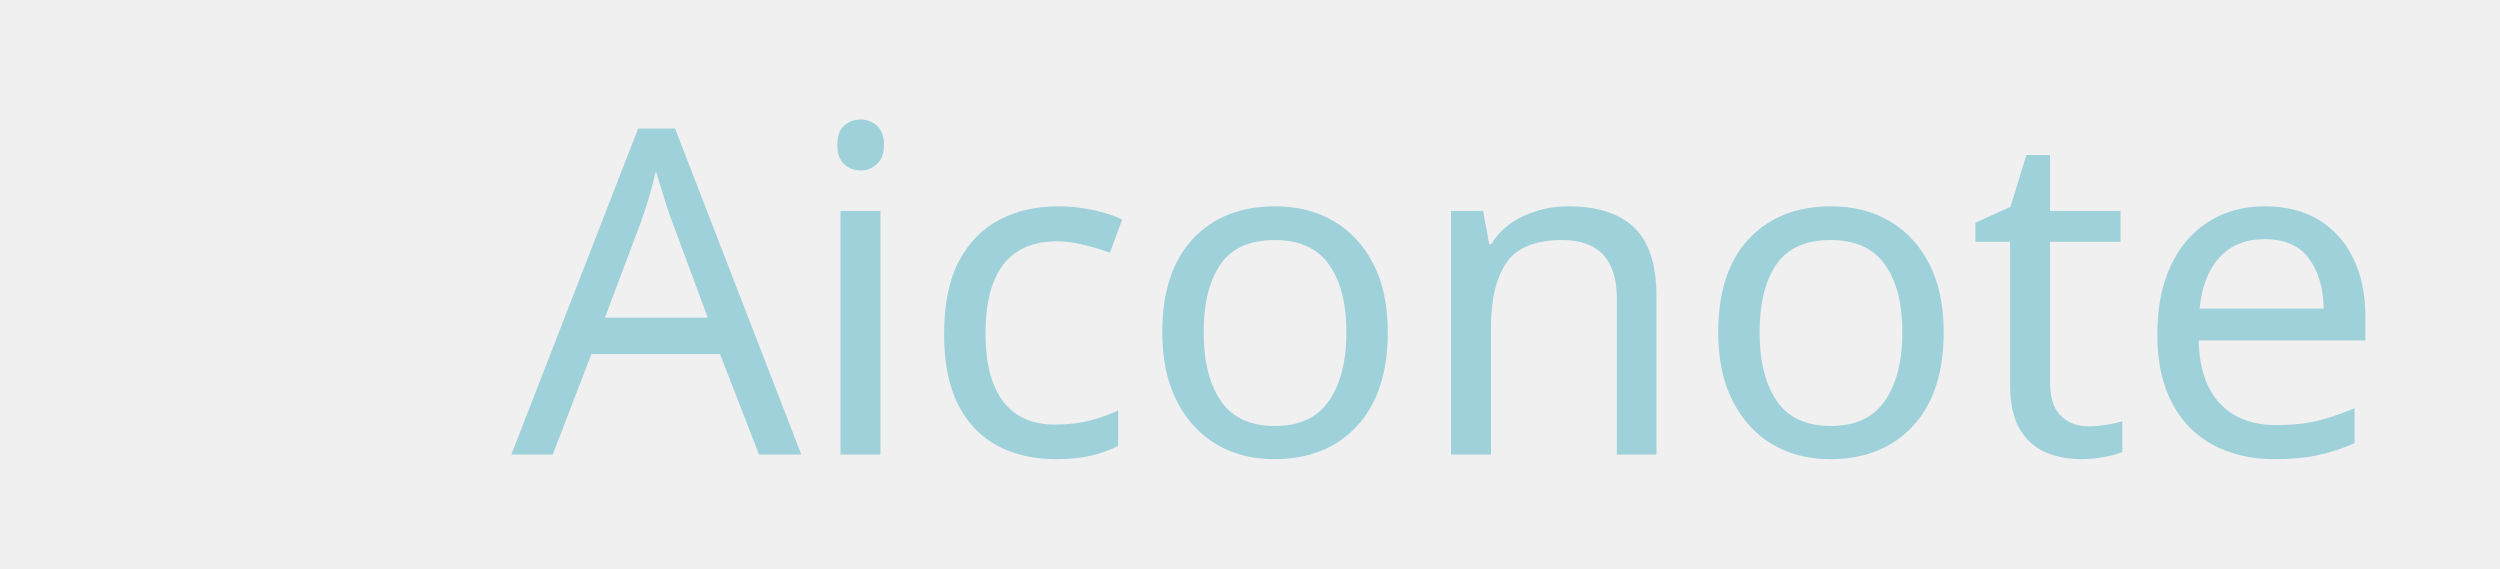
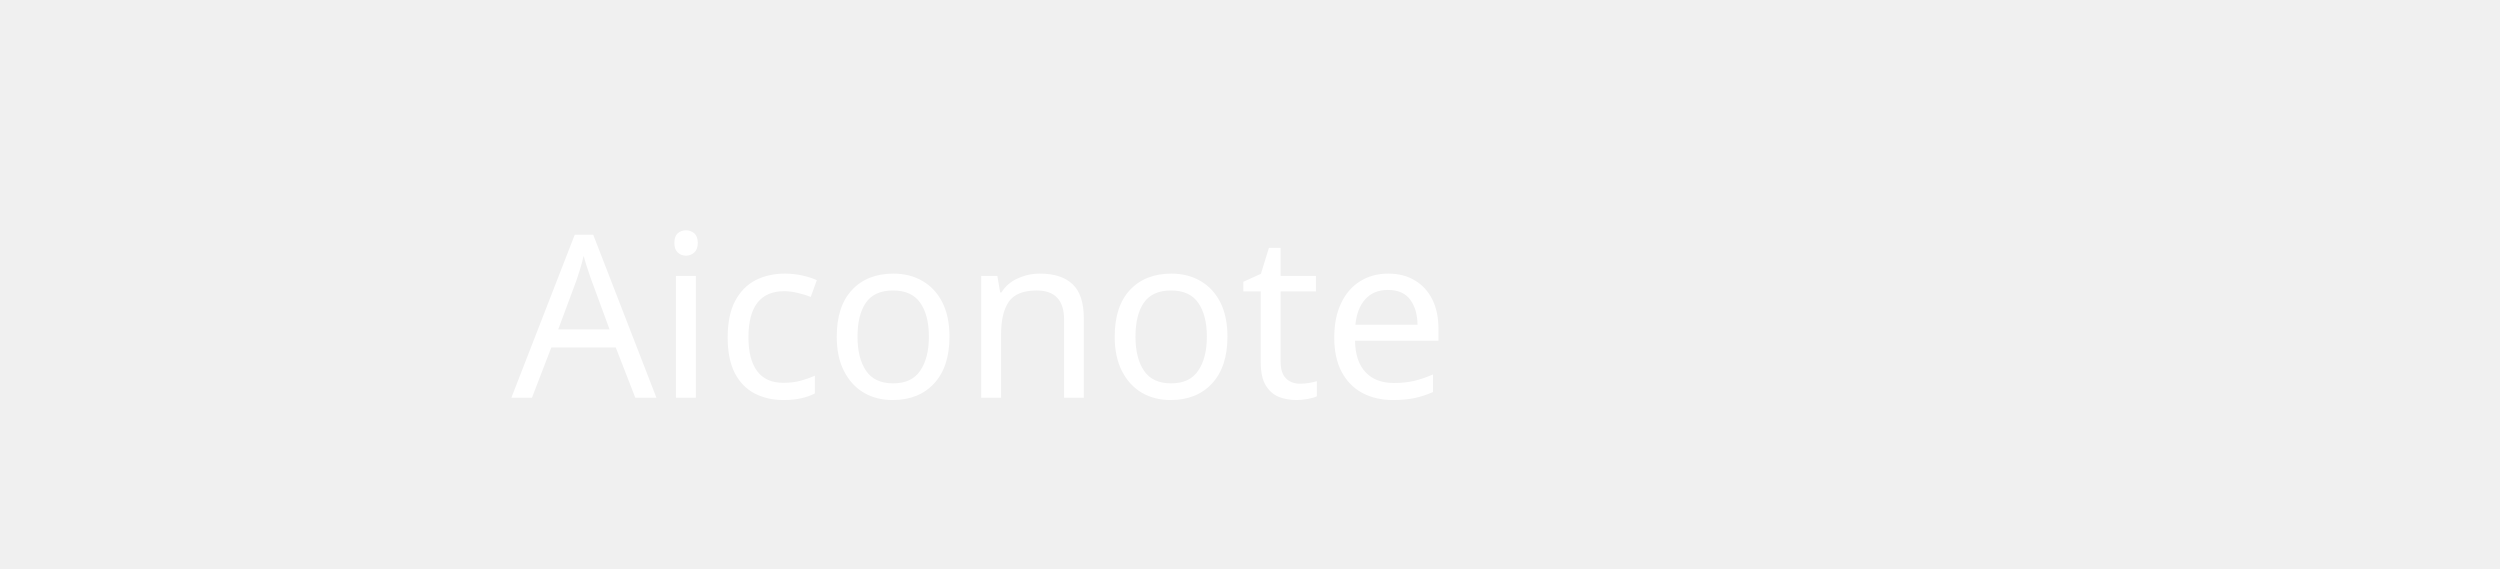
<svg xmlns="http://www.w3.org/2000/svg" width="220" height="50">
  <g>
-     <text xml:space="preserve" text-anchor="start" font-family="'Skranji'" font-size="40" id="svg_1" y="40" x="45" stroke-width="0" stroke="#000" fill="#9ed1d9">Aiconote</text>
+     <text xml:space="preserve" text-anchor="start" font-family="'Skranji'" font-size="20" id="svg_1" y="35" x="45" stroke-width="0" stroke="#000" fill="white">Aiconote</text>
    <ellipse transform="rotate(40 22.75 25.75)" ry="18.5" rx="18.5" id="svg_2" cy="25.75" cx="22.75" stroke-width="0" stroke="#000" fill="url(#svg_7)" />
  </g>
</svg>
